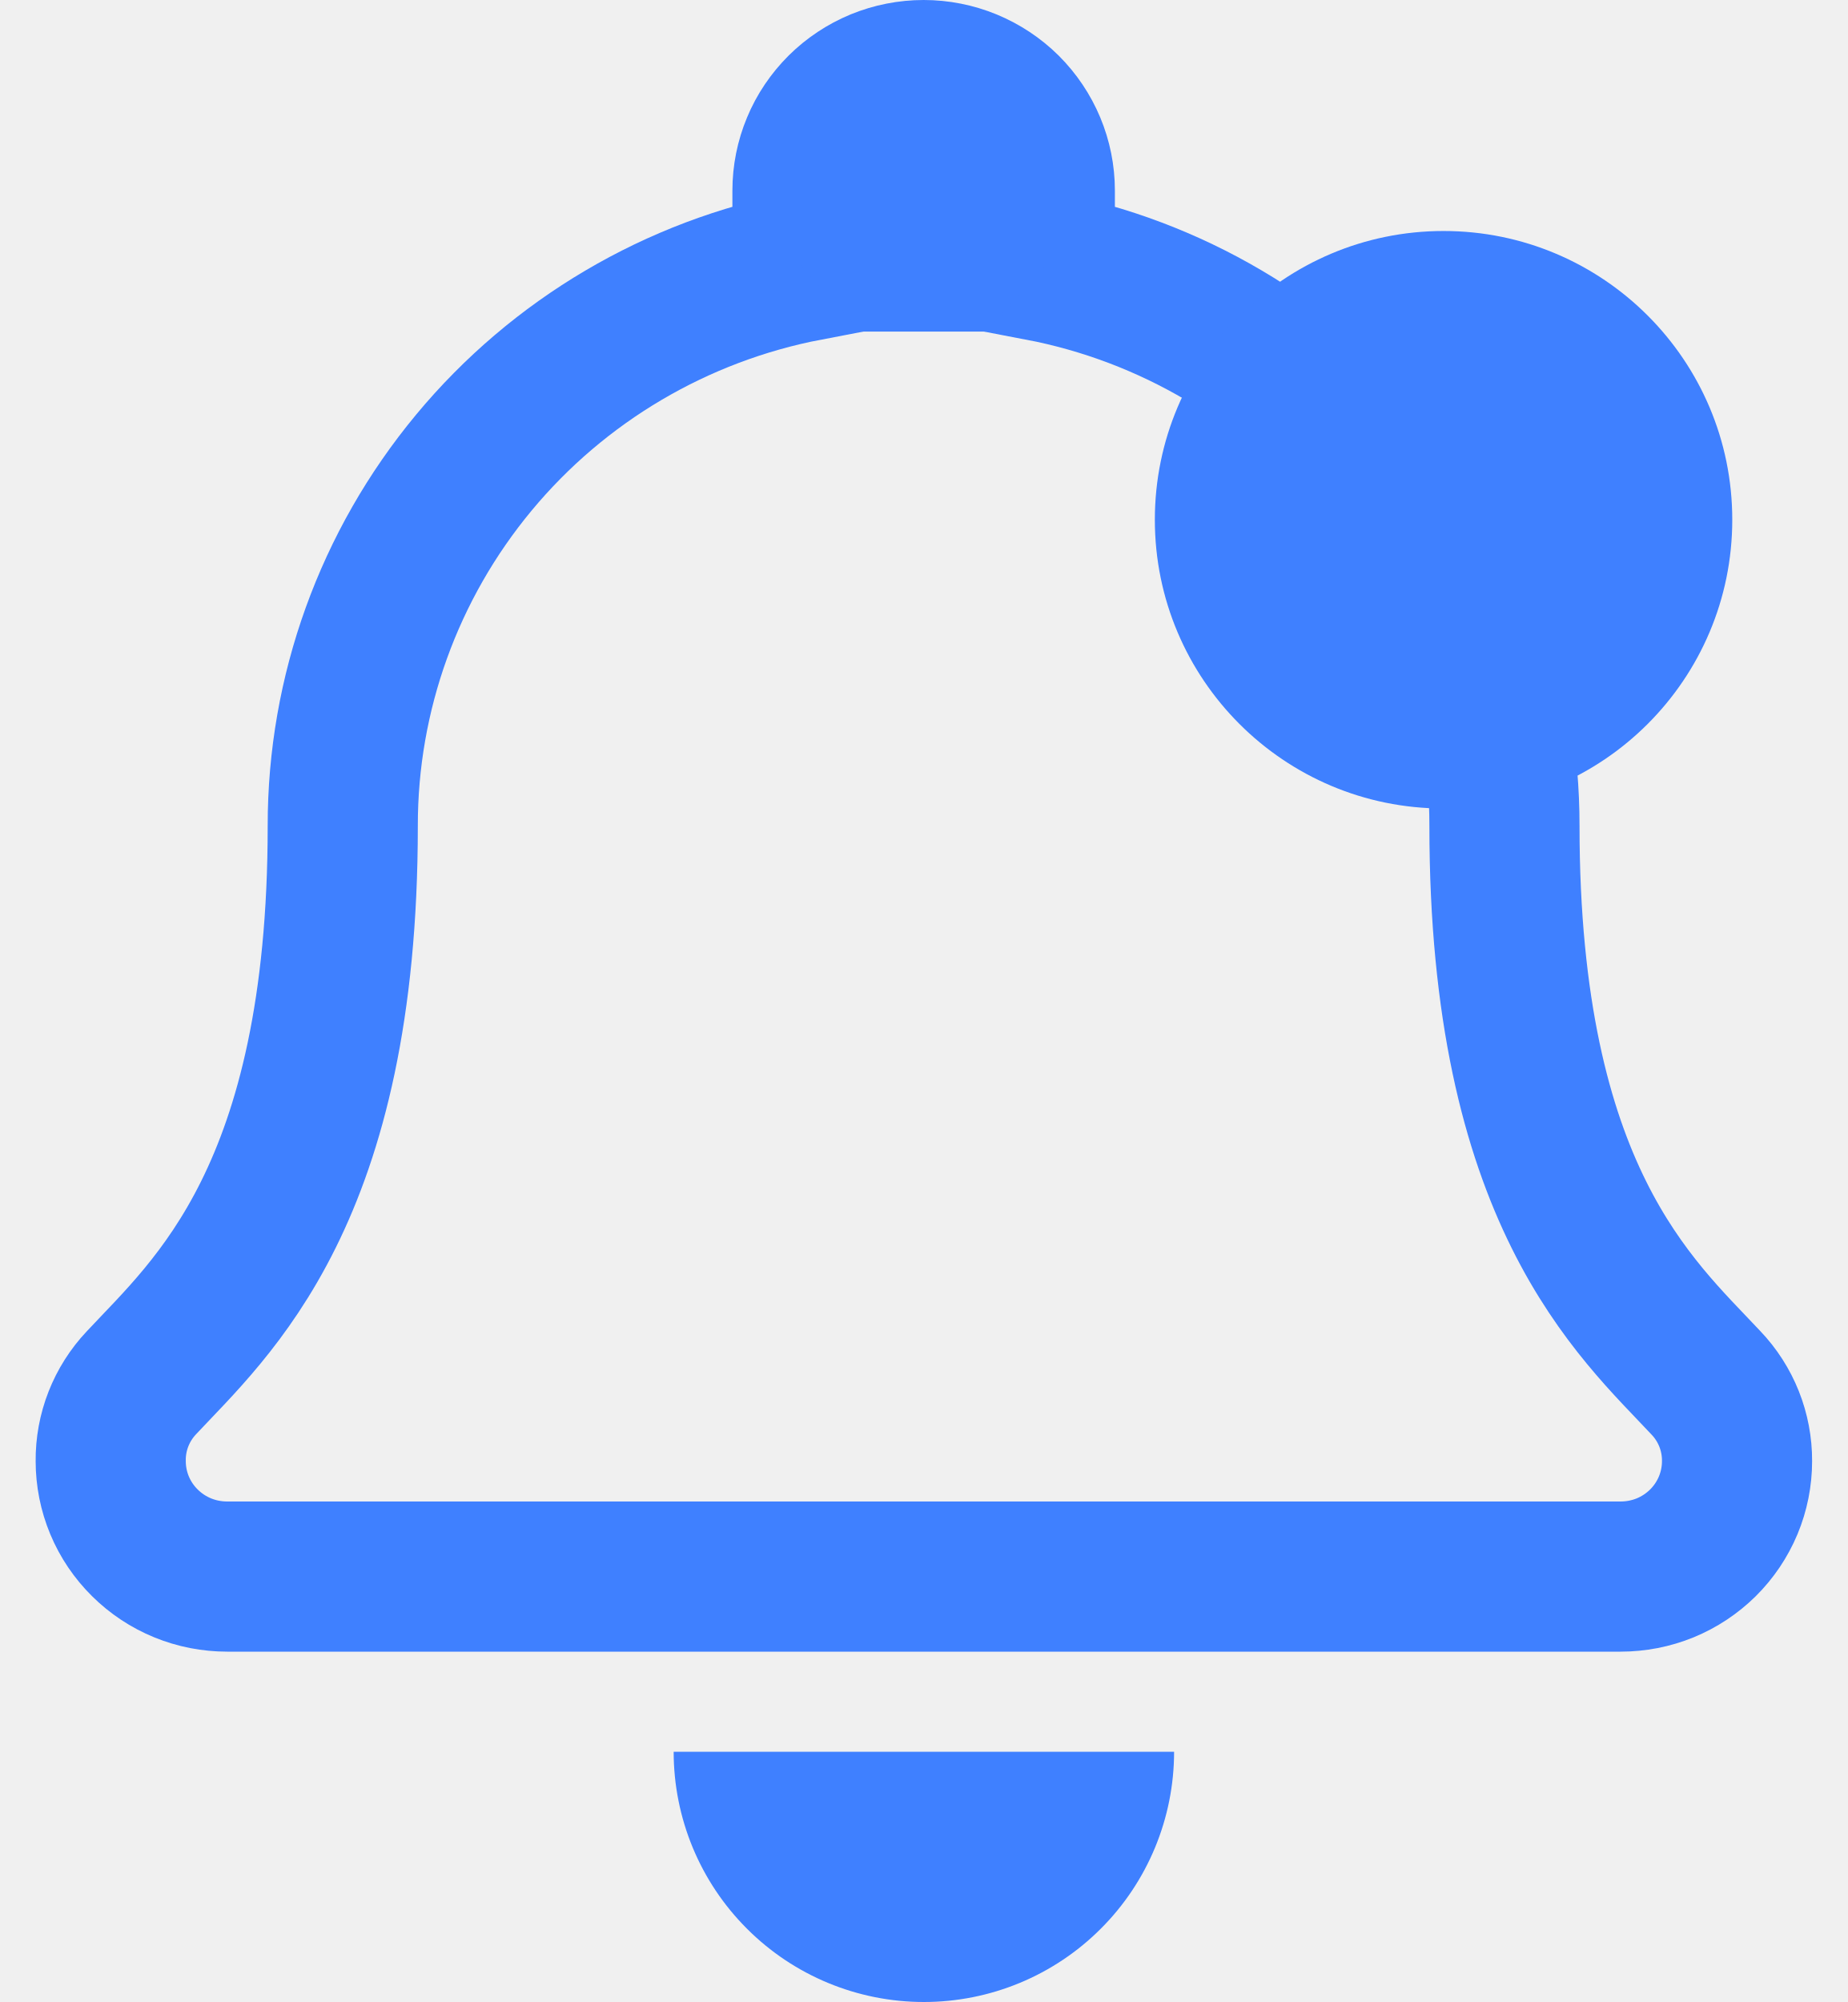
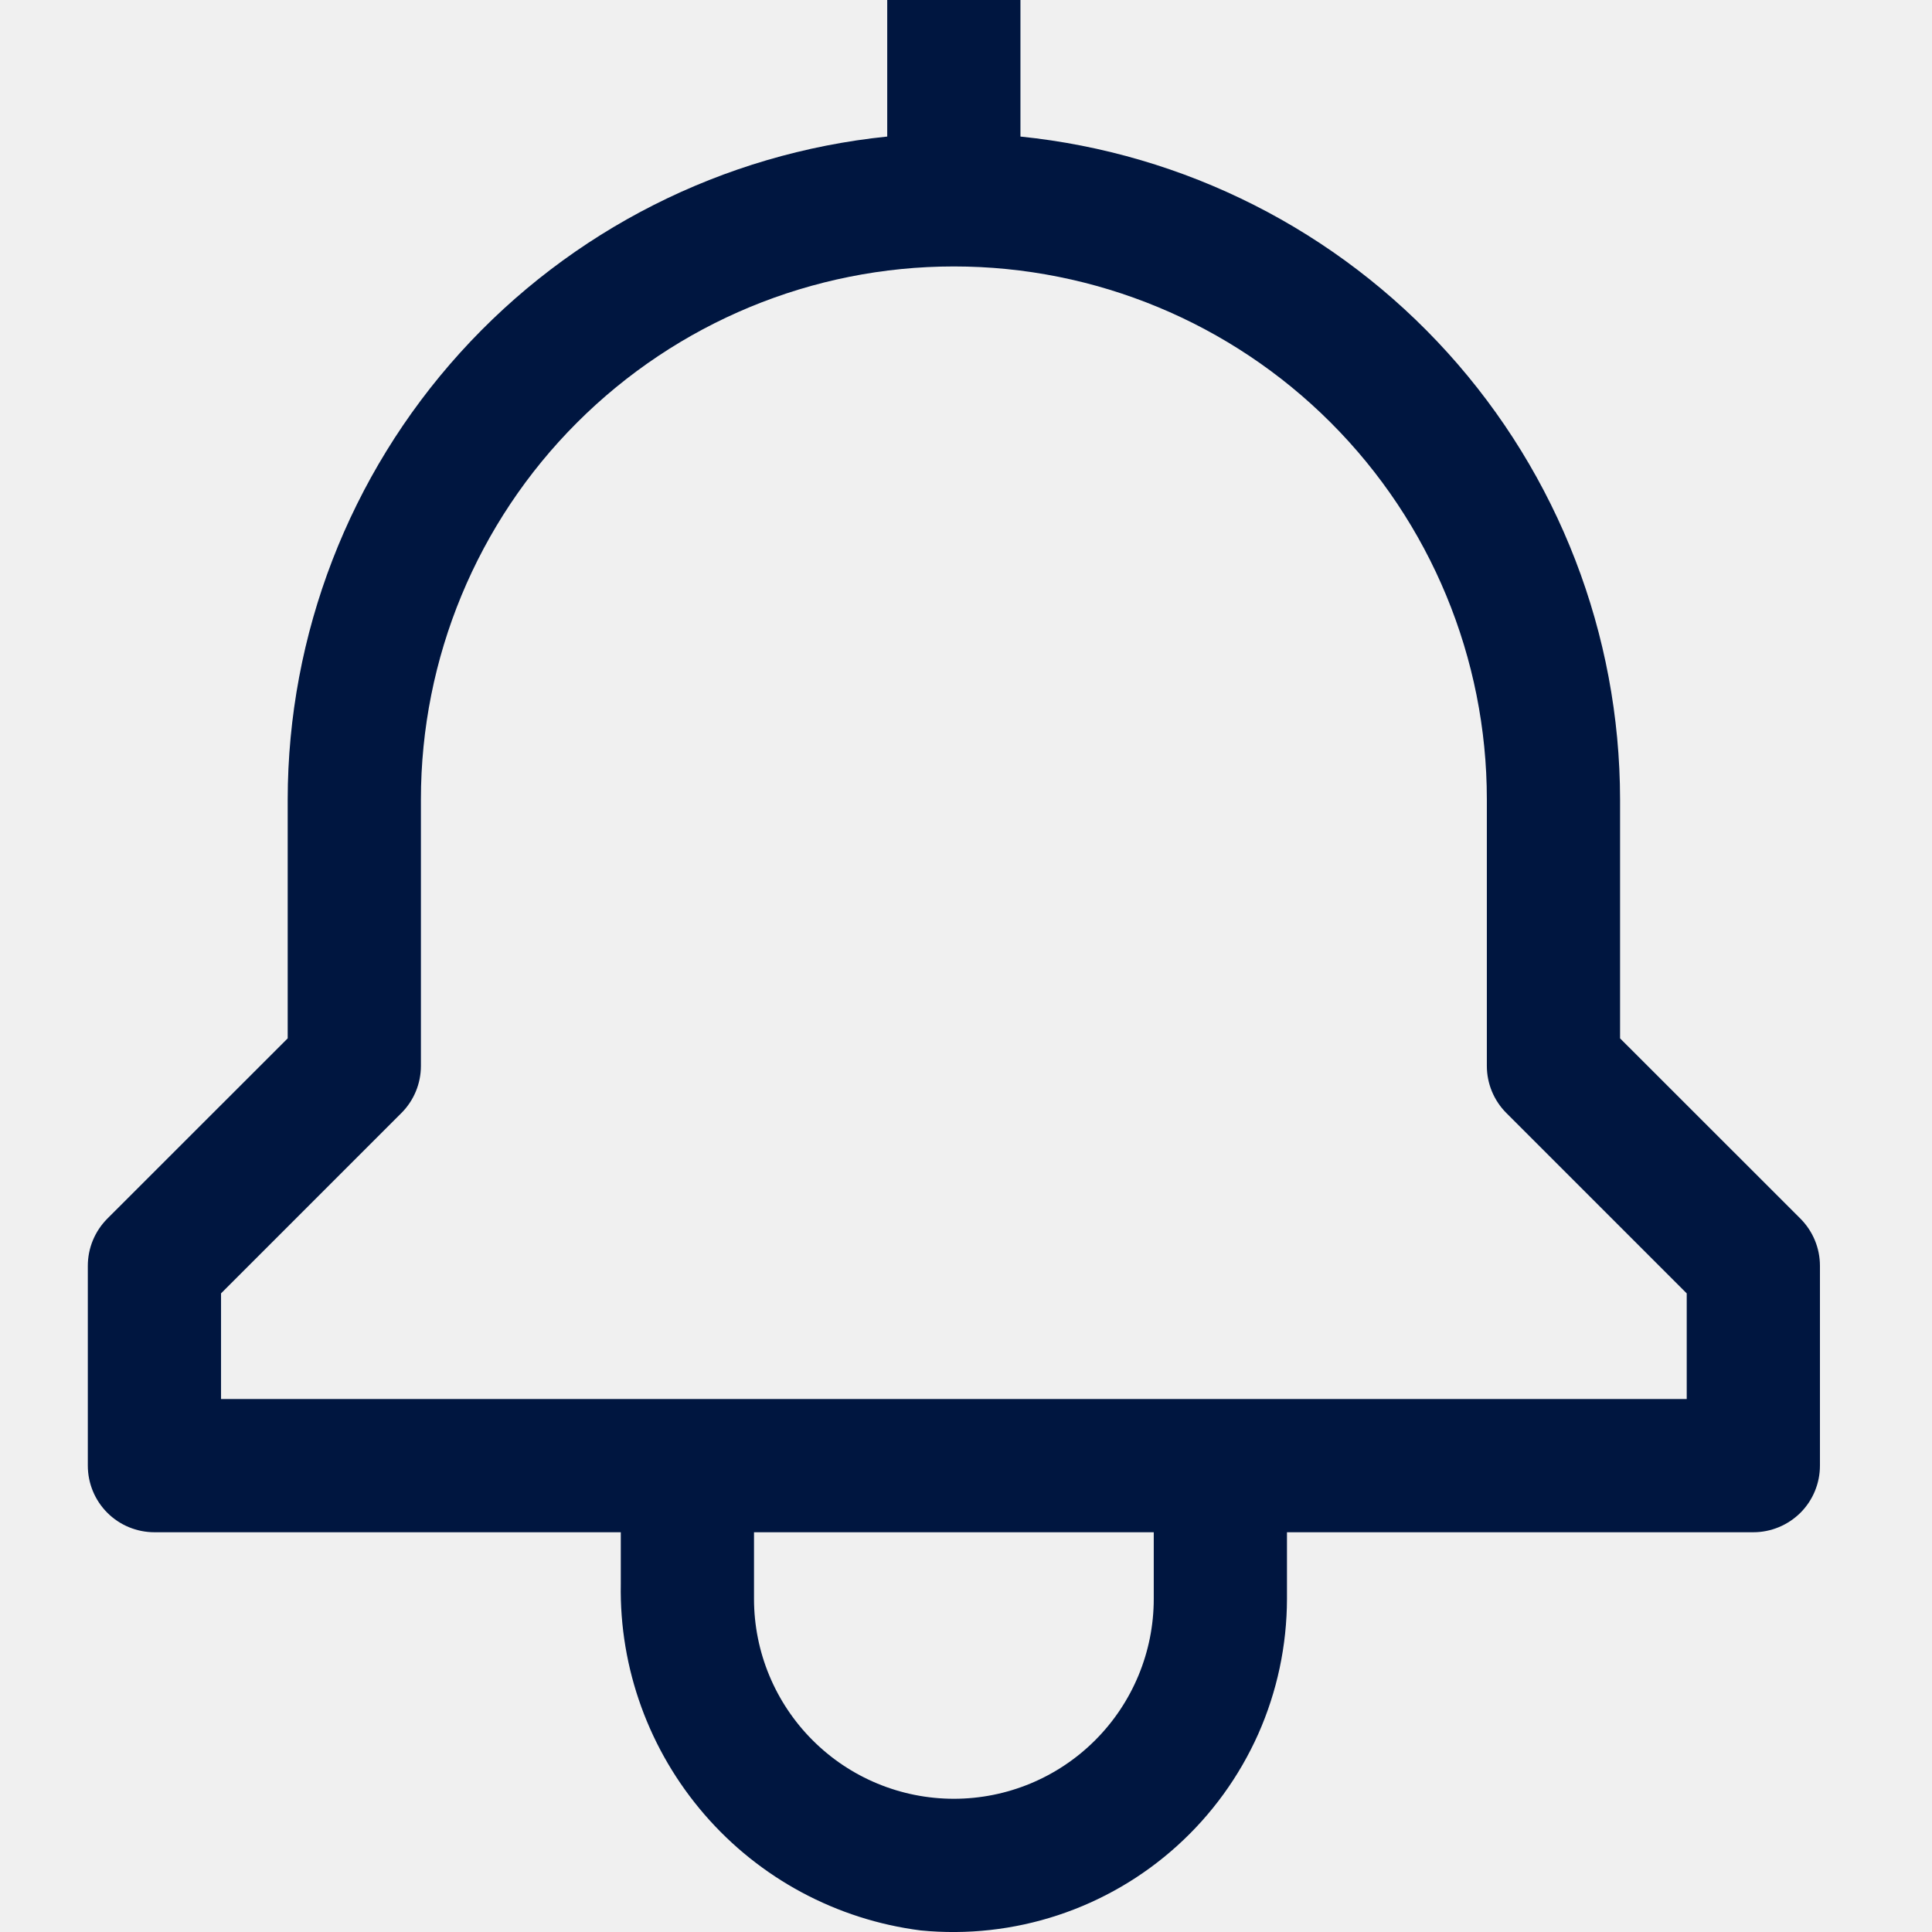
- <svg xmlns="http://www.w3.org/2000/svg" width="24" height="26" viewBox="0 0 24 26" fill="none">
-   <path d="M22.157 17.958C21.246 16.984 19.541 15.52 19.541 10.725C19.543 9.004 18.941 7.337 17.84 6.009C16.738 4.682 15.205 3.777 13.506 3.452V2.475C13.506 2.278 13.467 2.083 13.391 1.901C13.315 1.719 13.204 1.554 13.064 1.414C12.924 1.275 12.757 1.165 12.574 1.089C12.391 1.014 12.195 0.975 11.997 0.975C11.799 0.975 11.602 1.014 11.419 1.089C11.236 1.165 11.07 1.275 10.93 1.414C10.79 1.554 10.678 1.719 10.603 1.901C10.527 2.083 10.488 2.278 10.488 2.475V3.452C8.788 3.777 7.255 4.682 6.154 6.009C5.052 7.337 4.45 9.004 4.452 10.725C4.452 15.52 2.747 16.984 1.837 17.958C1.577 18.233 1.434 18.598 1.438 18.975C1.438 19.172 1.477 19.368 1.553 19.55C1.629 19.732 1.741 19.898 1.882 20.037C2.022 20.176 2.189 20.287 2.373 20.362C2.556 20.437 2.753 20.475 2.951 20.475H21.049C21.247 20.475 21.444 20.437 21.628 20.362C21.811 20.287 21.978 20.176 22.119 20.037C22.259 19.898 22.371 19.732 22.447 19.55C22.523 19.368 22.562 19.172 22.562 18.975C22.564 18.597 22.419 18.232 22.157 17.958Z" stroke="#3F80FF" stroke-width="1.95" />
-   <path d="M10.375 1.788H13.625V3.413L12.812 4.306H12H11.188L10.375 3.413V1.788Z" fill="#3F80FF" />
-   <path d="M15.25 22.75C15.25 23.612 14.908 24.439 14.298 25.048C13.689 25.658 12.862 26 12 26C11.138 26 10.311 25.658 9.702 25.048C9.092 24.439 8.75 23.612 8.75 22.75L12 22.75H15.25Z" fill="#3F80FF" />
-   <circle cx="18.75" cy="6.75" r="3.75" fill="#3F80FF" />
+ <svg xmlns="http://www.w3.org/2000/svg" width="22" height="22" viewBox="0 0 22 22" fill="none">
+   <g clip-path="url(#clip0_570_7360)">
+     <path d="M20.502 13.877L18.448 11.824V9.103C18.446 7.223 17.746 5.411 16.485 4.017C15.224 2.623 13.491 1.746 11.62 1.555V0H10.103V1.555C8.233 1.746 6.5 2.623 5.239 4.017C3.978 5.411 3.278 7.223 3.276 9.103V11.824L1.222 13.877C1.08 14.02 1 14.212 1 14.414V16.689C1 16.891 1.08 17.084 1.222 17.226C1.364 17.368 1.557 17.448 1.759 17.448H7.069V18.038C7.052 19 7.392 19.934 8.022 20.662C8.651 21.39 9.528 21.86 10.483 21.982C11.01 22.034 11.543 21.975 12.046 21.809C12.549 21.643 13.012 21.374 13.405 21.018C13.798 20.663 14.112 20.229 14.328 19.745C14.543 19.261 14.654 18.737 14.655 18.207V17.448H19.965C20.166 17.448 20.359 17.368 20.502 17.226C20.644 17.084 20.724 16.891 20.724 16.689V14.414C20.724 14.212 20.644 14.02 20.502 13.877ZM13.138 18.207C13.138 18.81 12.898 19.389 12.471 19.816C12.044 20.243 11.466 20.483 10.862 20.483C10.258 20.483 9.679 20.243 9.253 19.816C8.826 19.389 8.586 18.81 8.586 18.207V17.448H13.138V18.207ZM19.207 15.931H2.517V14.728L4.571 12.674C4.713 12.532 4.793 12.339 4.793 12.138V9.103C4.793 7.494 5.432 5.95 6.571 4.812C7.709 3.674 9.252 3.034 10.862 3.034C12.472 3.034 14.015 3.674 15.153 4.812C16.291 5.95 16.931 7.494 16.931 9.103V12.138C16.931 12.339 17.011 12.532 17.153 12.674L19.207 14.728V15.931Z" fill="#001640" />
+   </g>
+   <defs>
+     <clipPath id="clip0_570_7360">
+       <rect width="22" height="22" fill="white" />
+     </clipPath>
+   </defs>
</svg>
